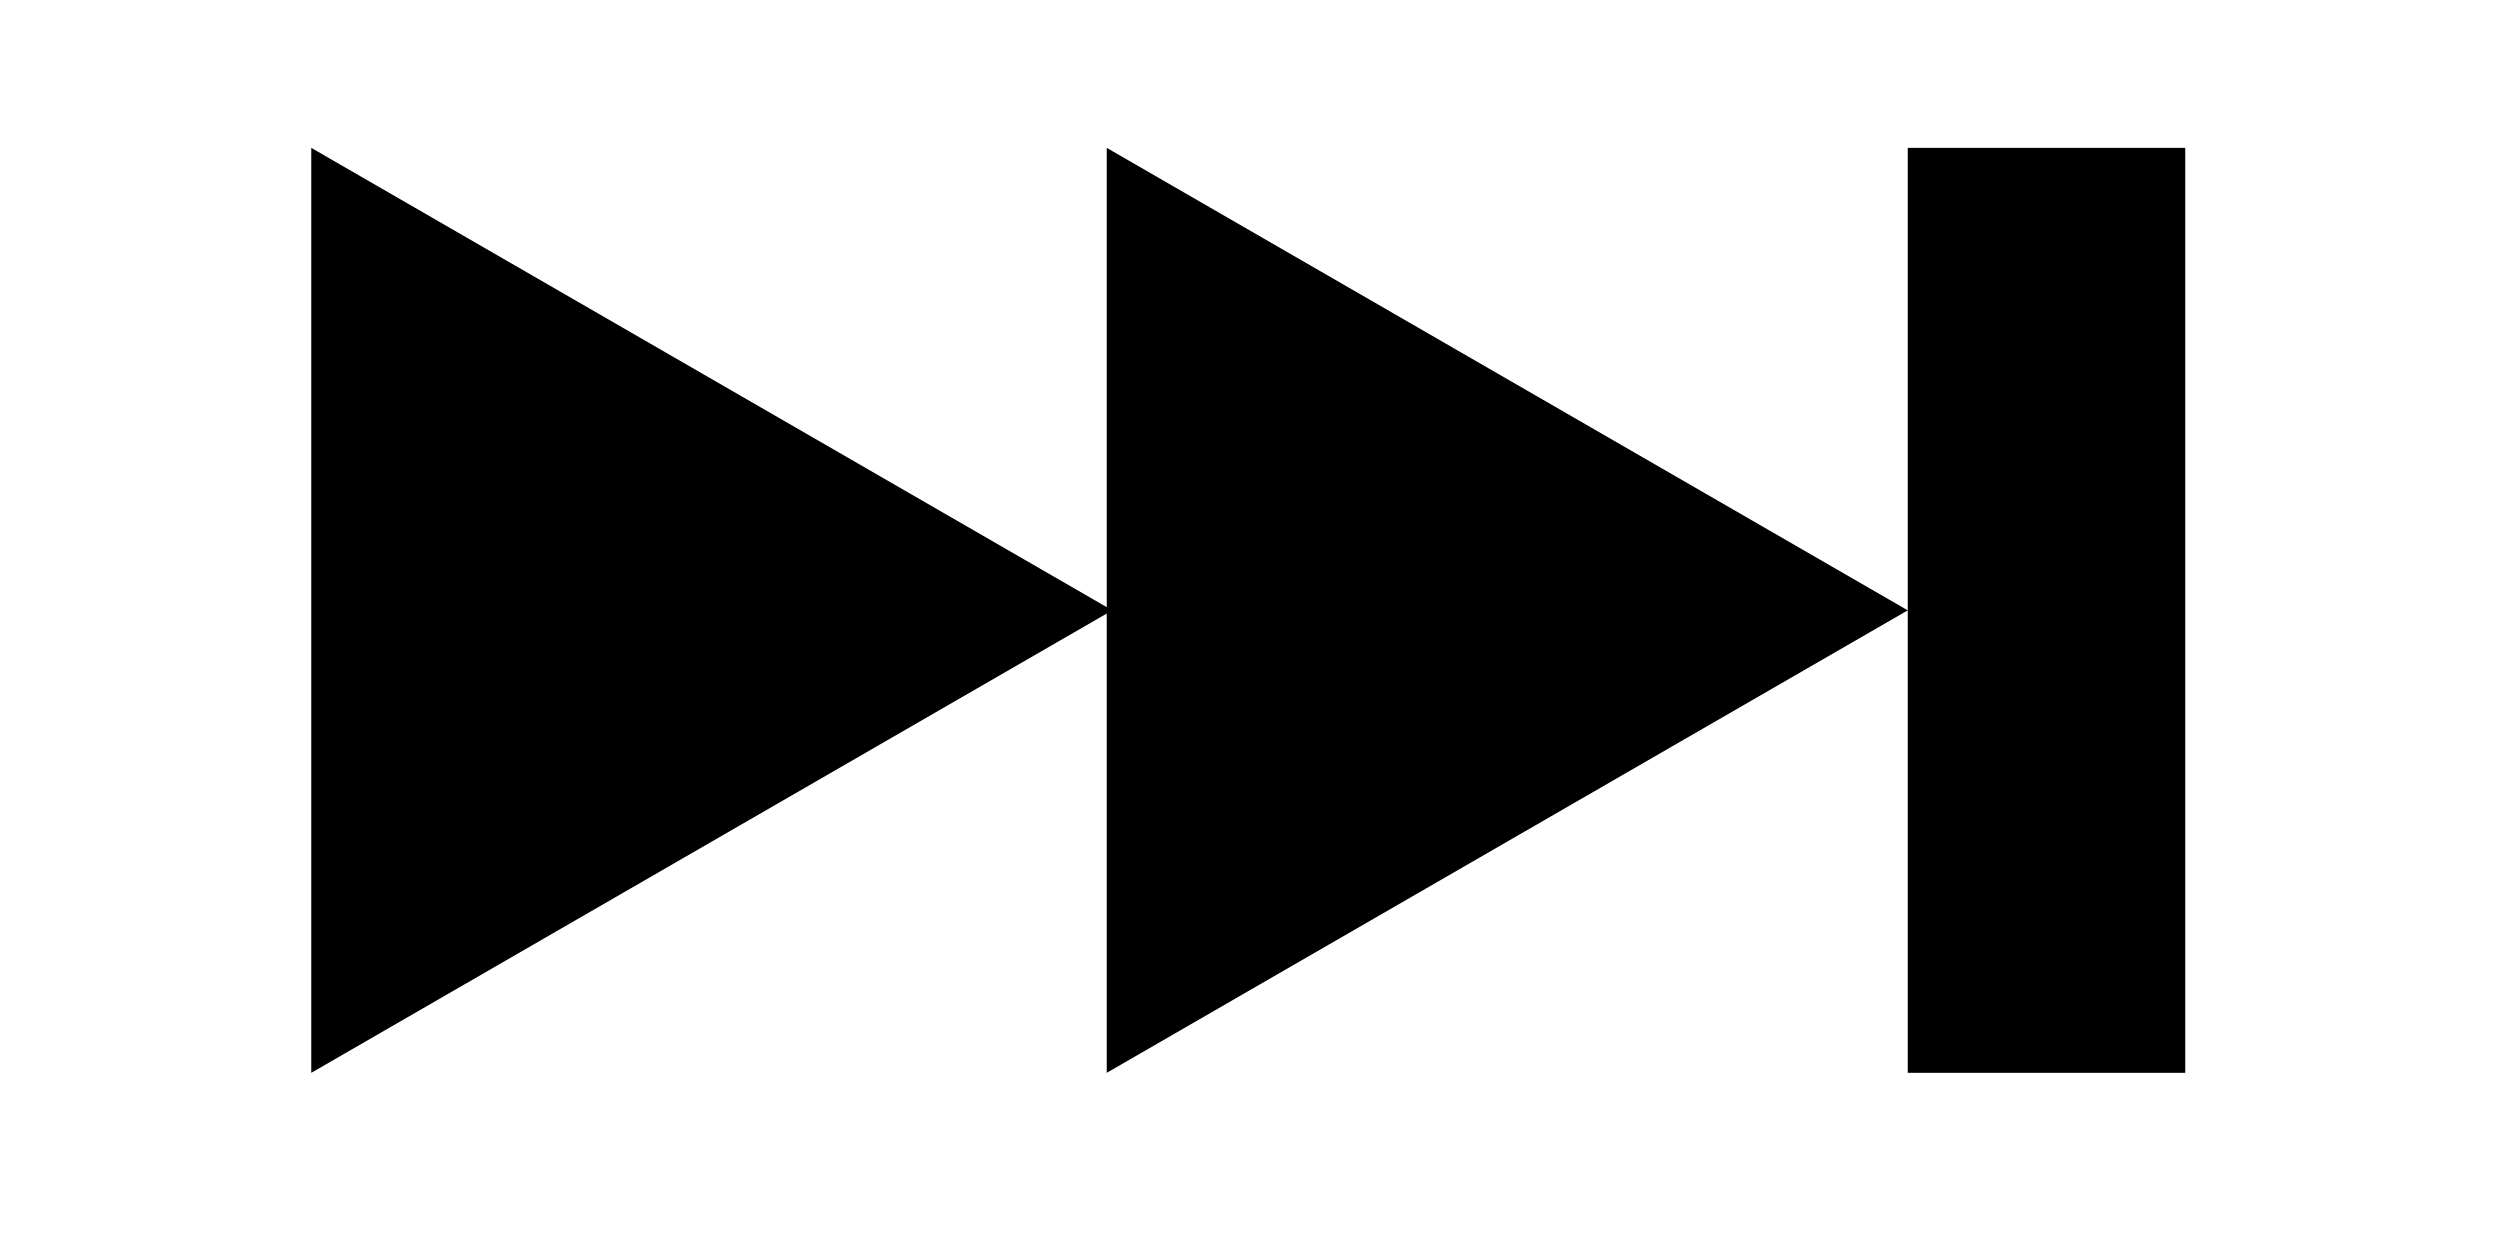
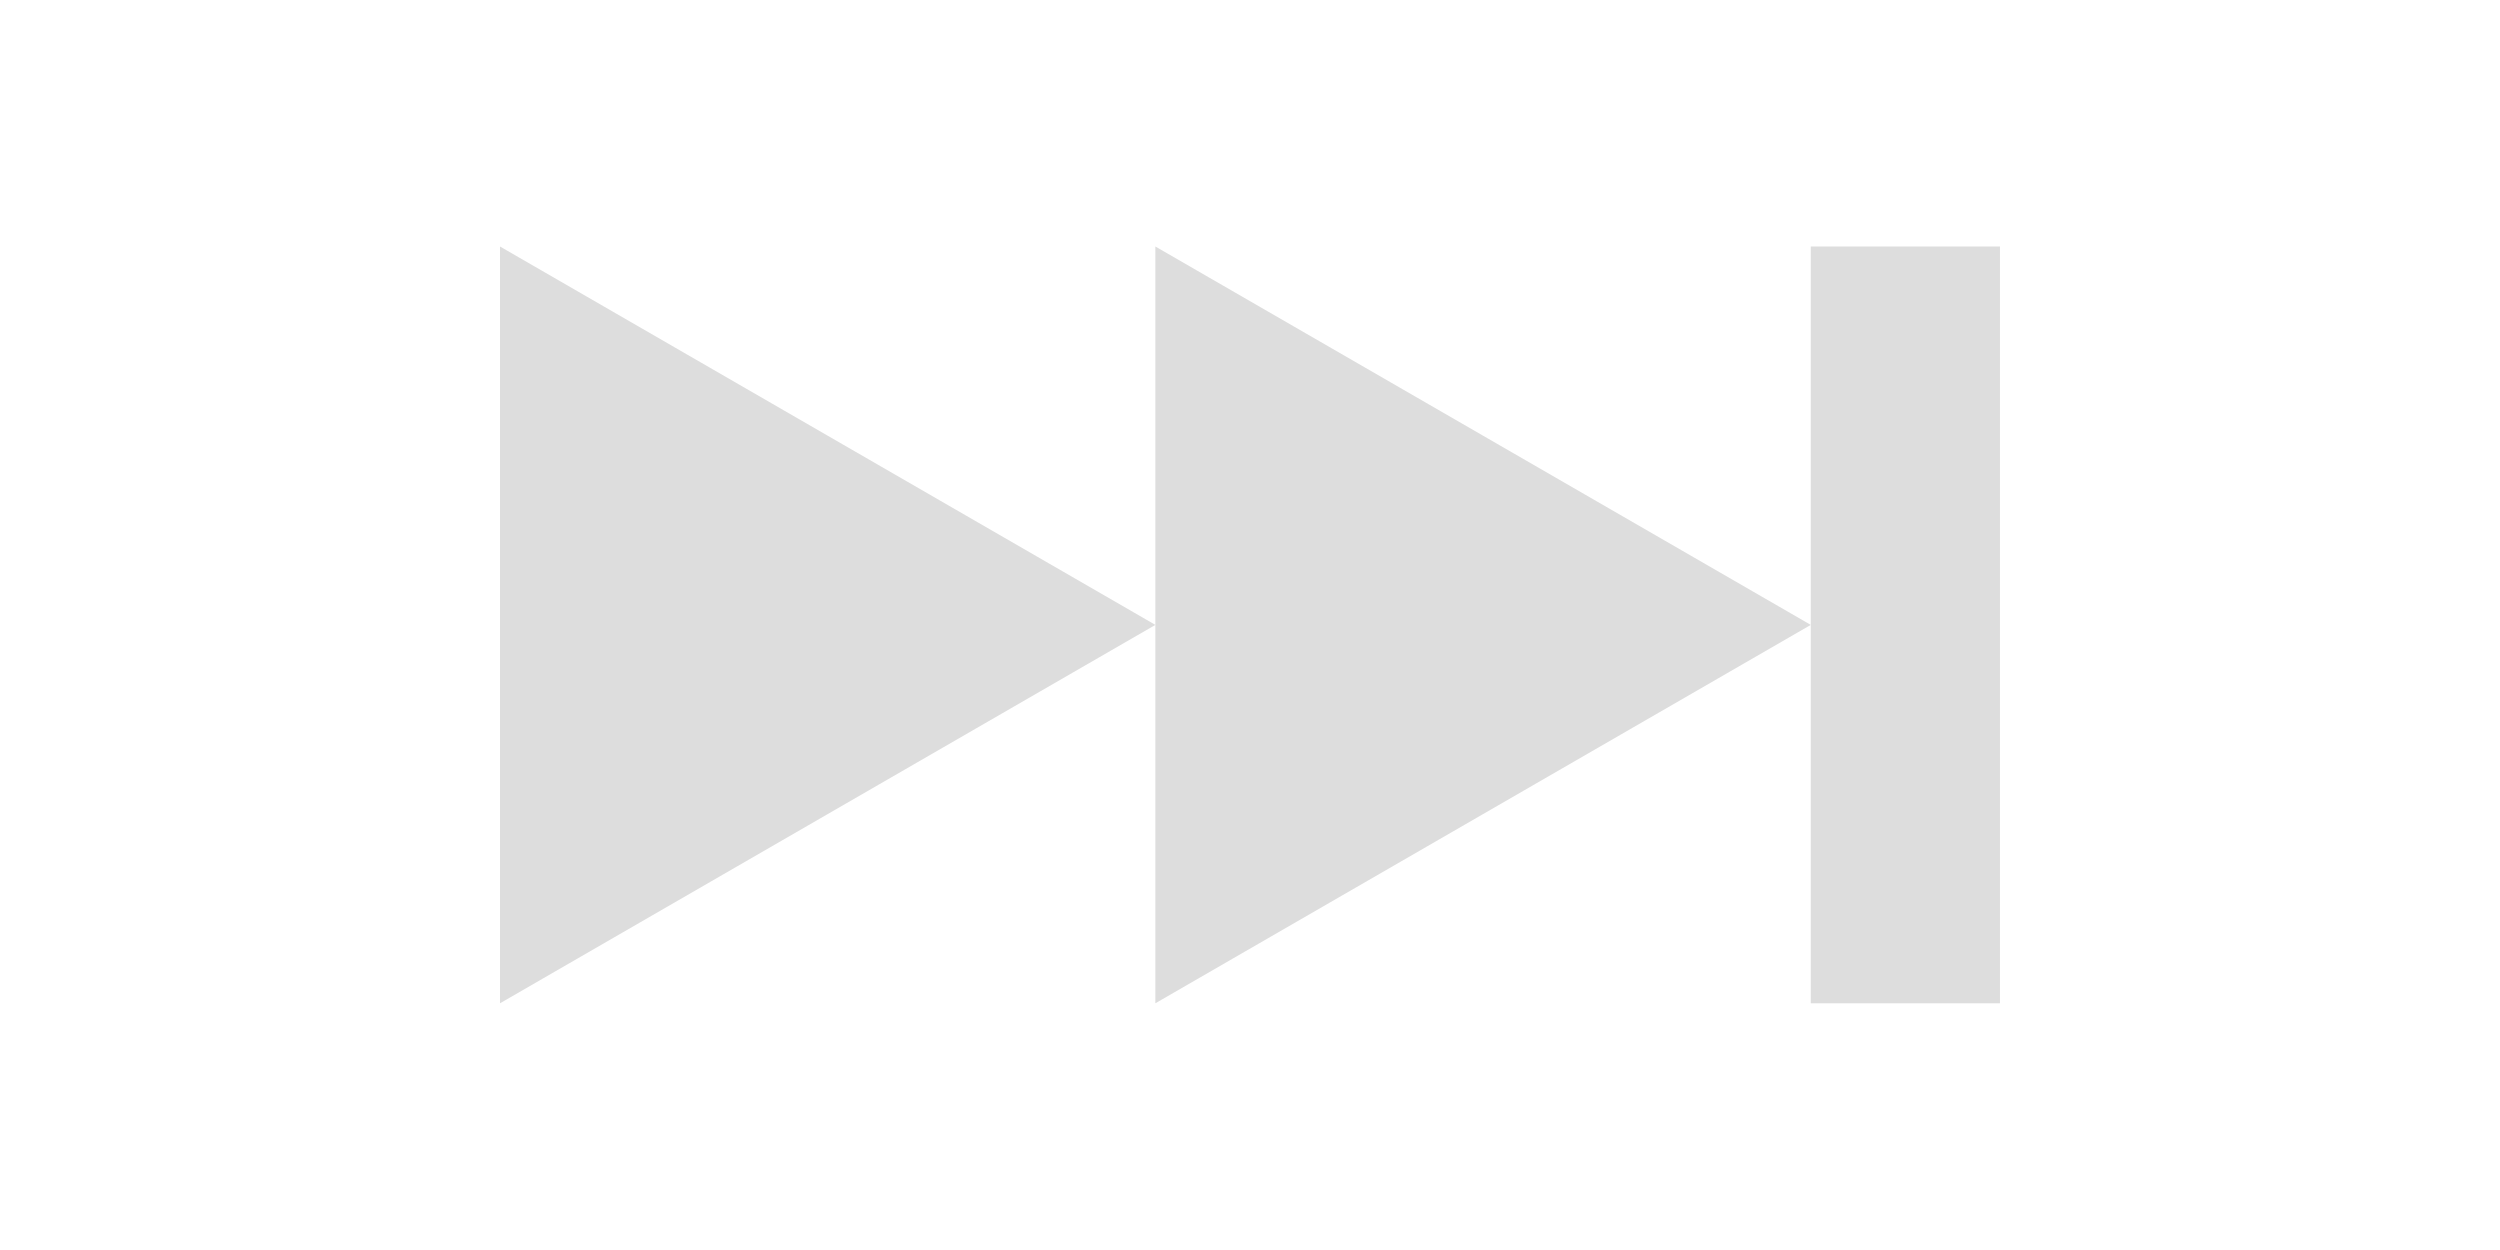
- <svg xmlns="http://www.w3.org/2000/svg" height="50" width="100" version="1.1" viewBox="0 0 100 50">
-   <g transform="matrix(.752 0 0 .752 12.3 -729)">
-     <g transform="matrix(.492 0 0 .492 -18.2 441)">
-       <rect y="1.09e3" width="30" height="100" x="210" />
-       <path d="m124 1.14e3-43.3 25-43.3 25 0-50-0-50 43.3 25z" />
-       <path d="m210 1.14e3-43.3 25-43.3 25v-50-50l43.3 25z" />
-     </g>
+ <svg xmlns="http://www.w3.org/2000/svg" viewBox="0 0 100 50">
+   <g transform="matrix(.75679 0 0 .75679-58.842-752.5)" fill="#ddd">
+     <path d="m173.46 1027.36l-17.321 10-17.321 10v-20-20l17.321 10z" />
+     <path d="m138.82 1027.36l-17.321 10-17.32 10v-20-20l17.32 10z" />
+     <path d="m173.46 1007.36h10v40h-10z" />
  </g>
</svg>
